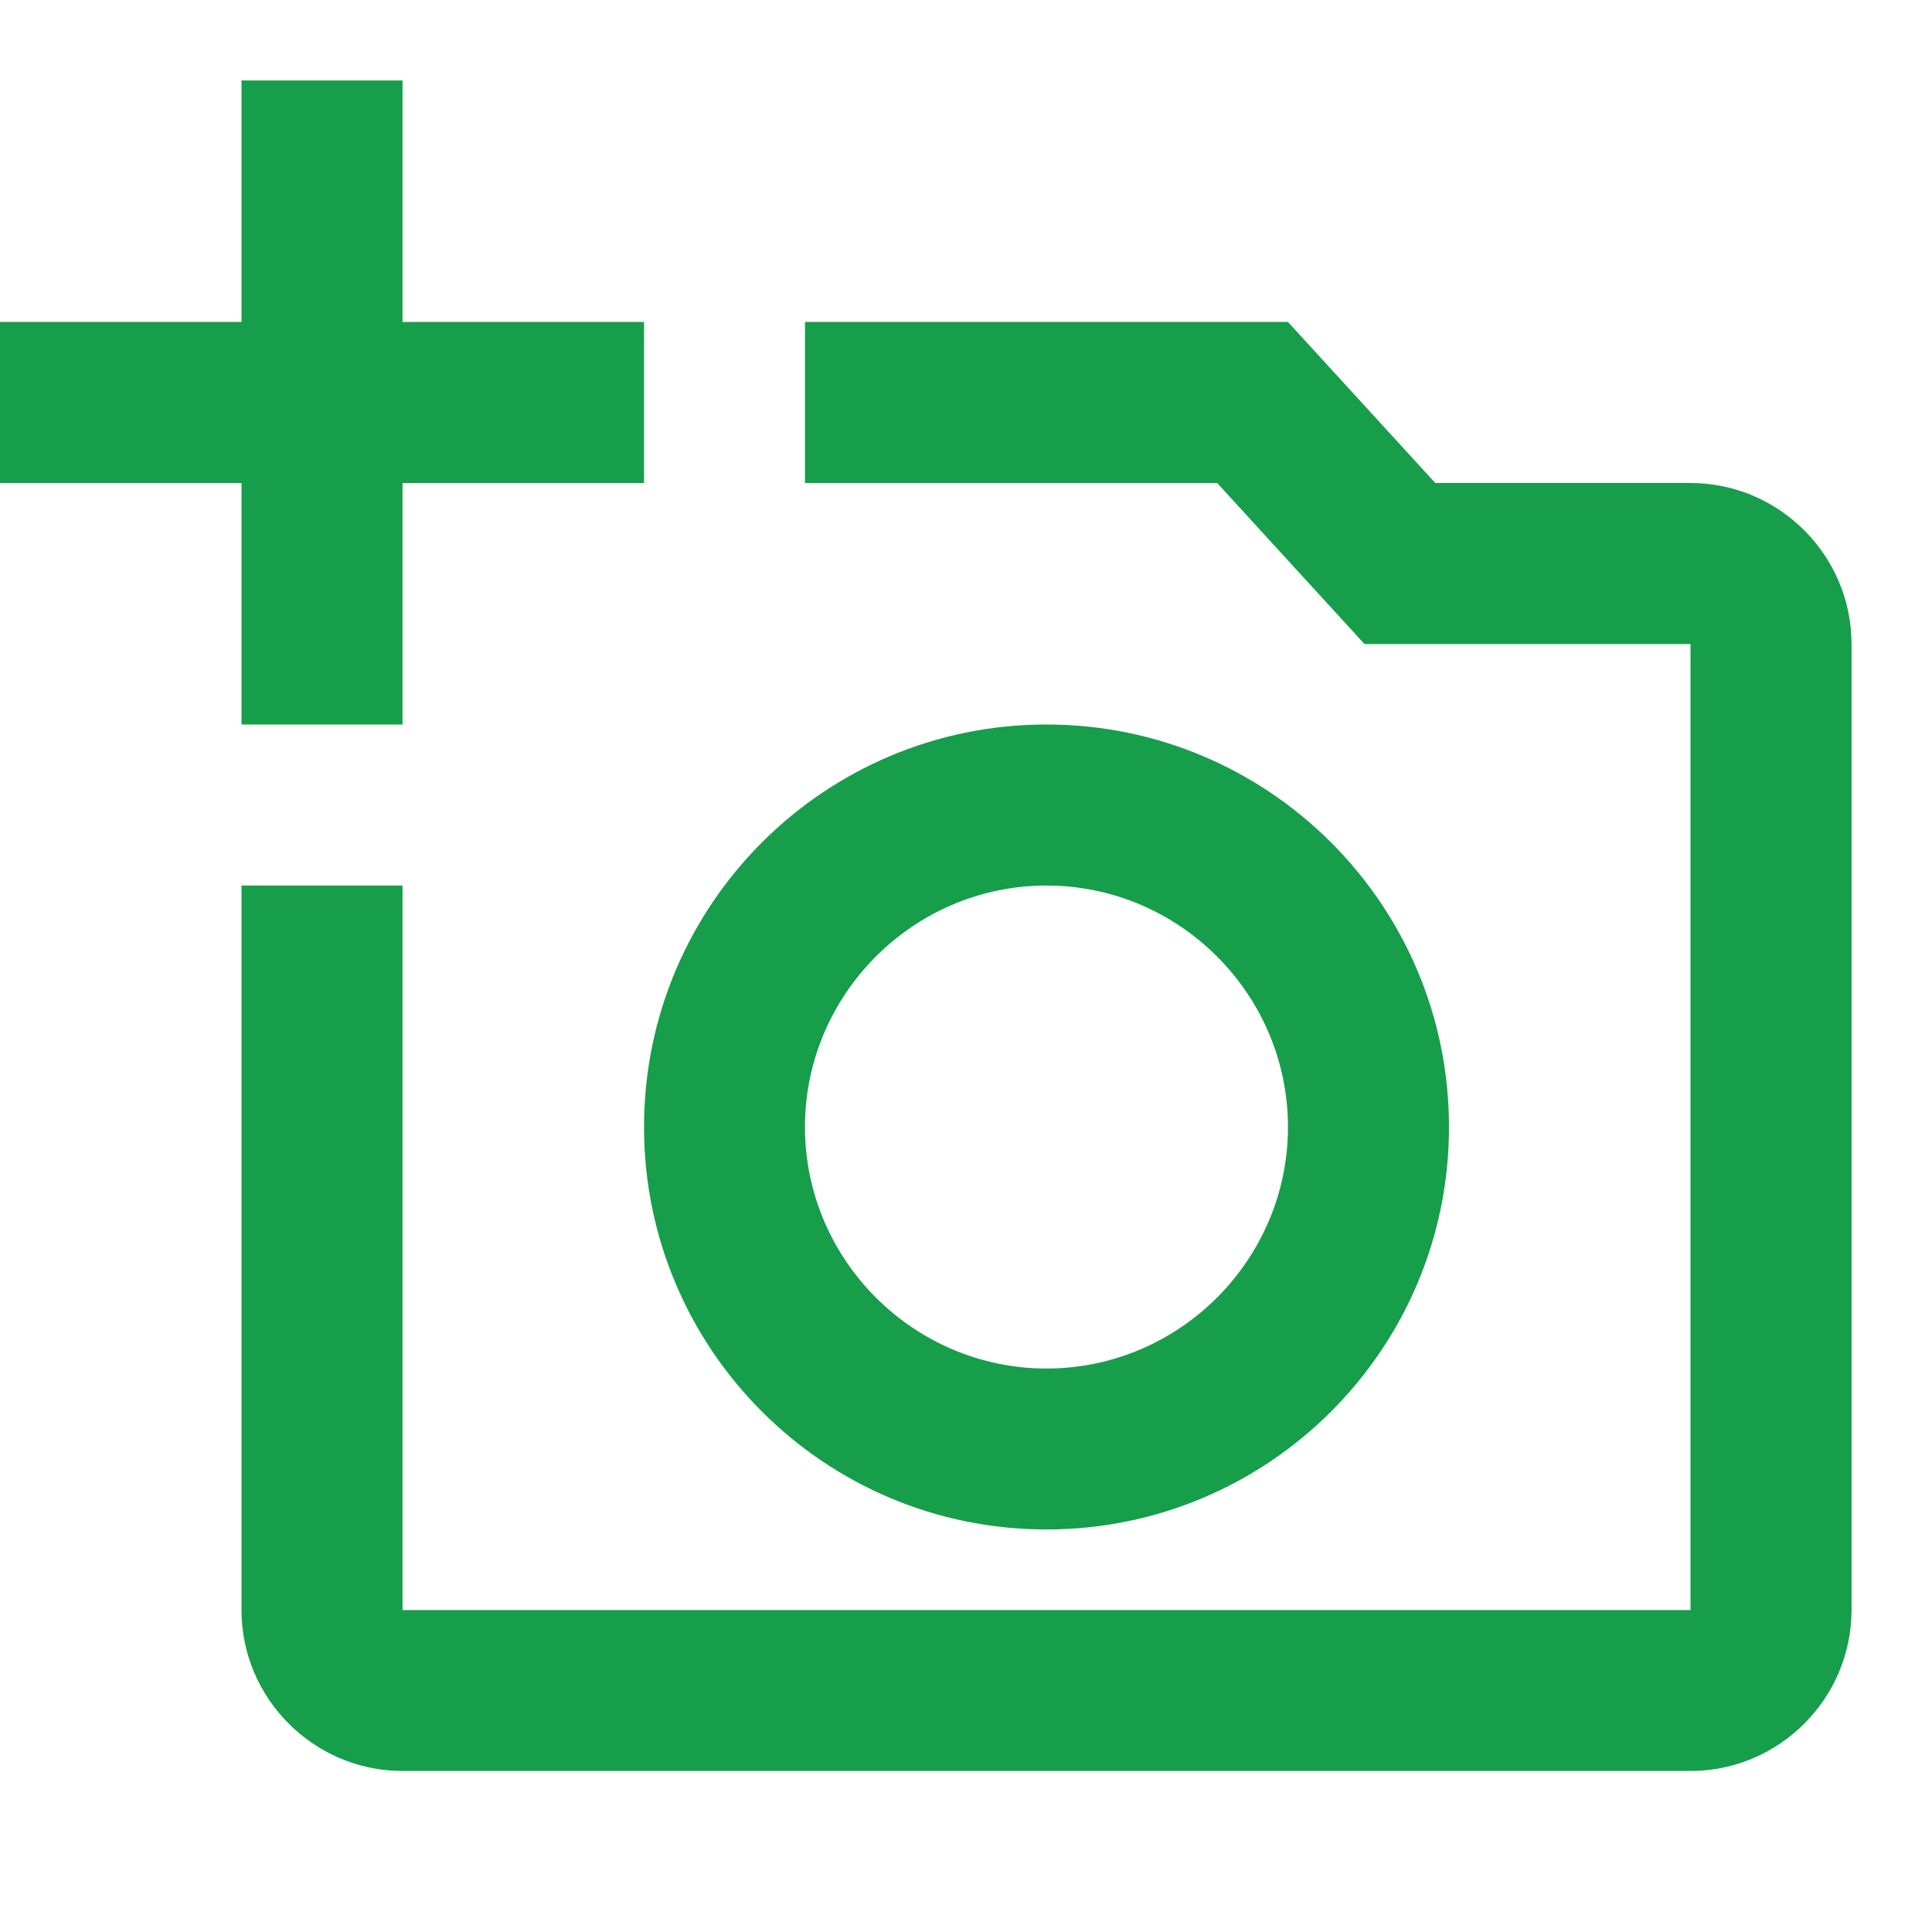
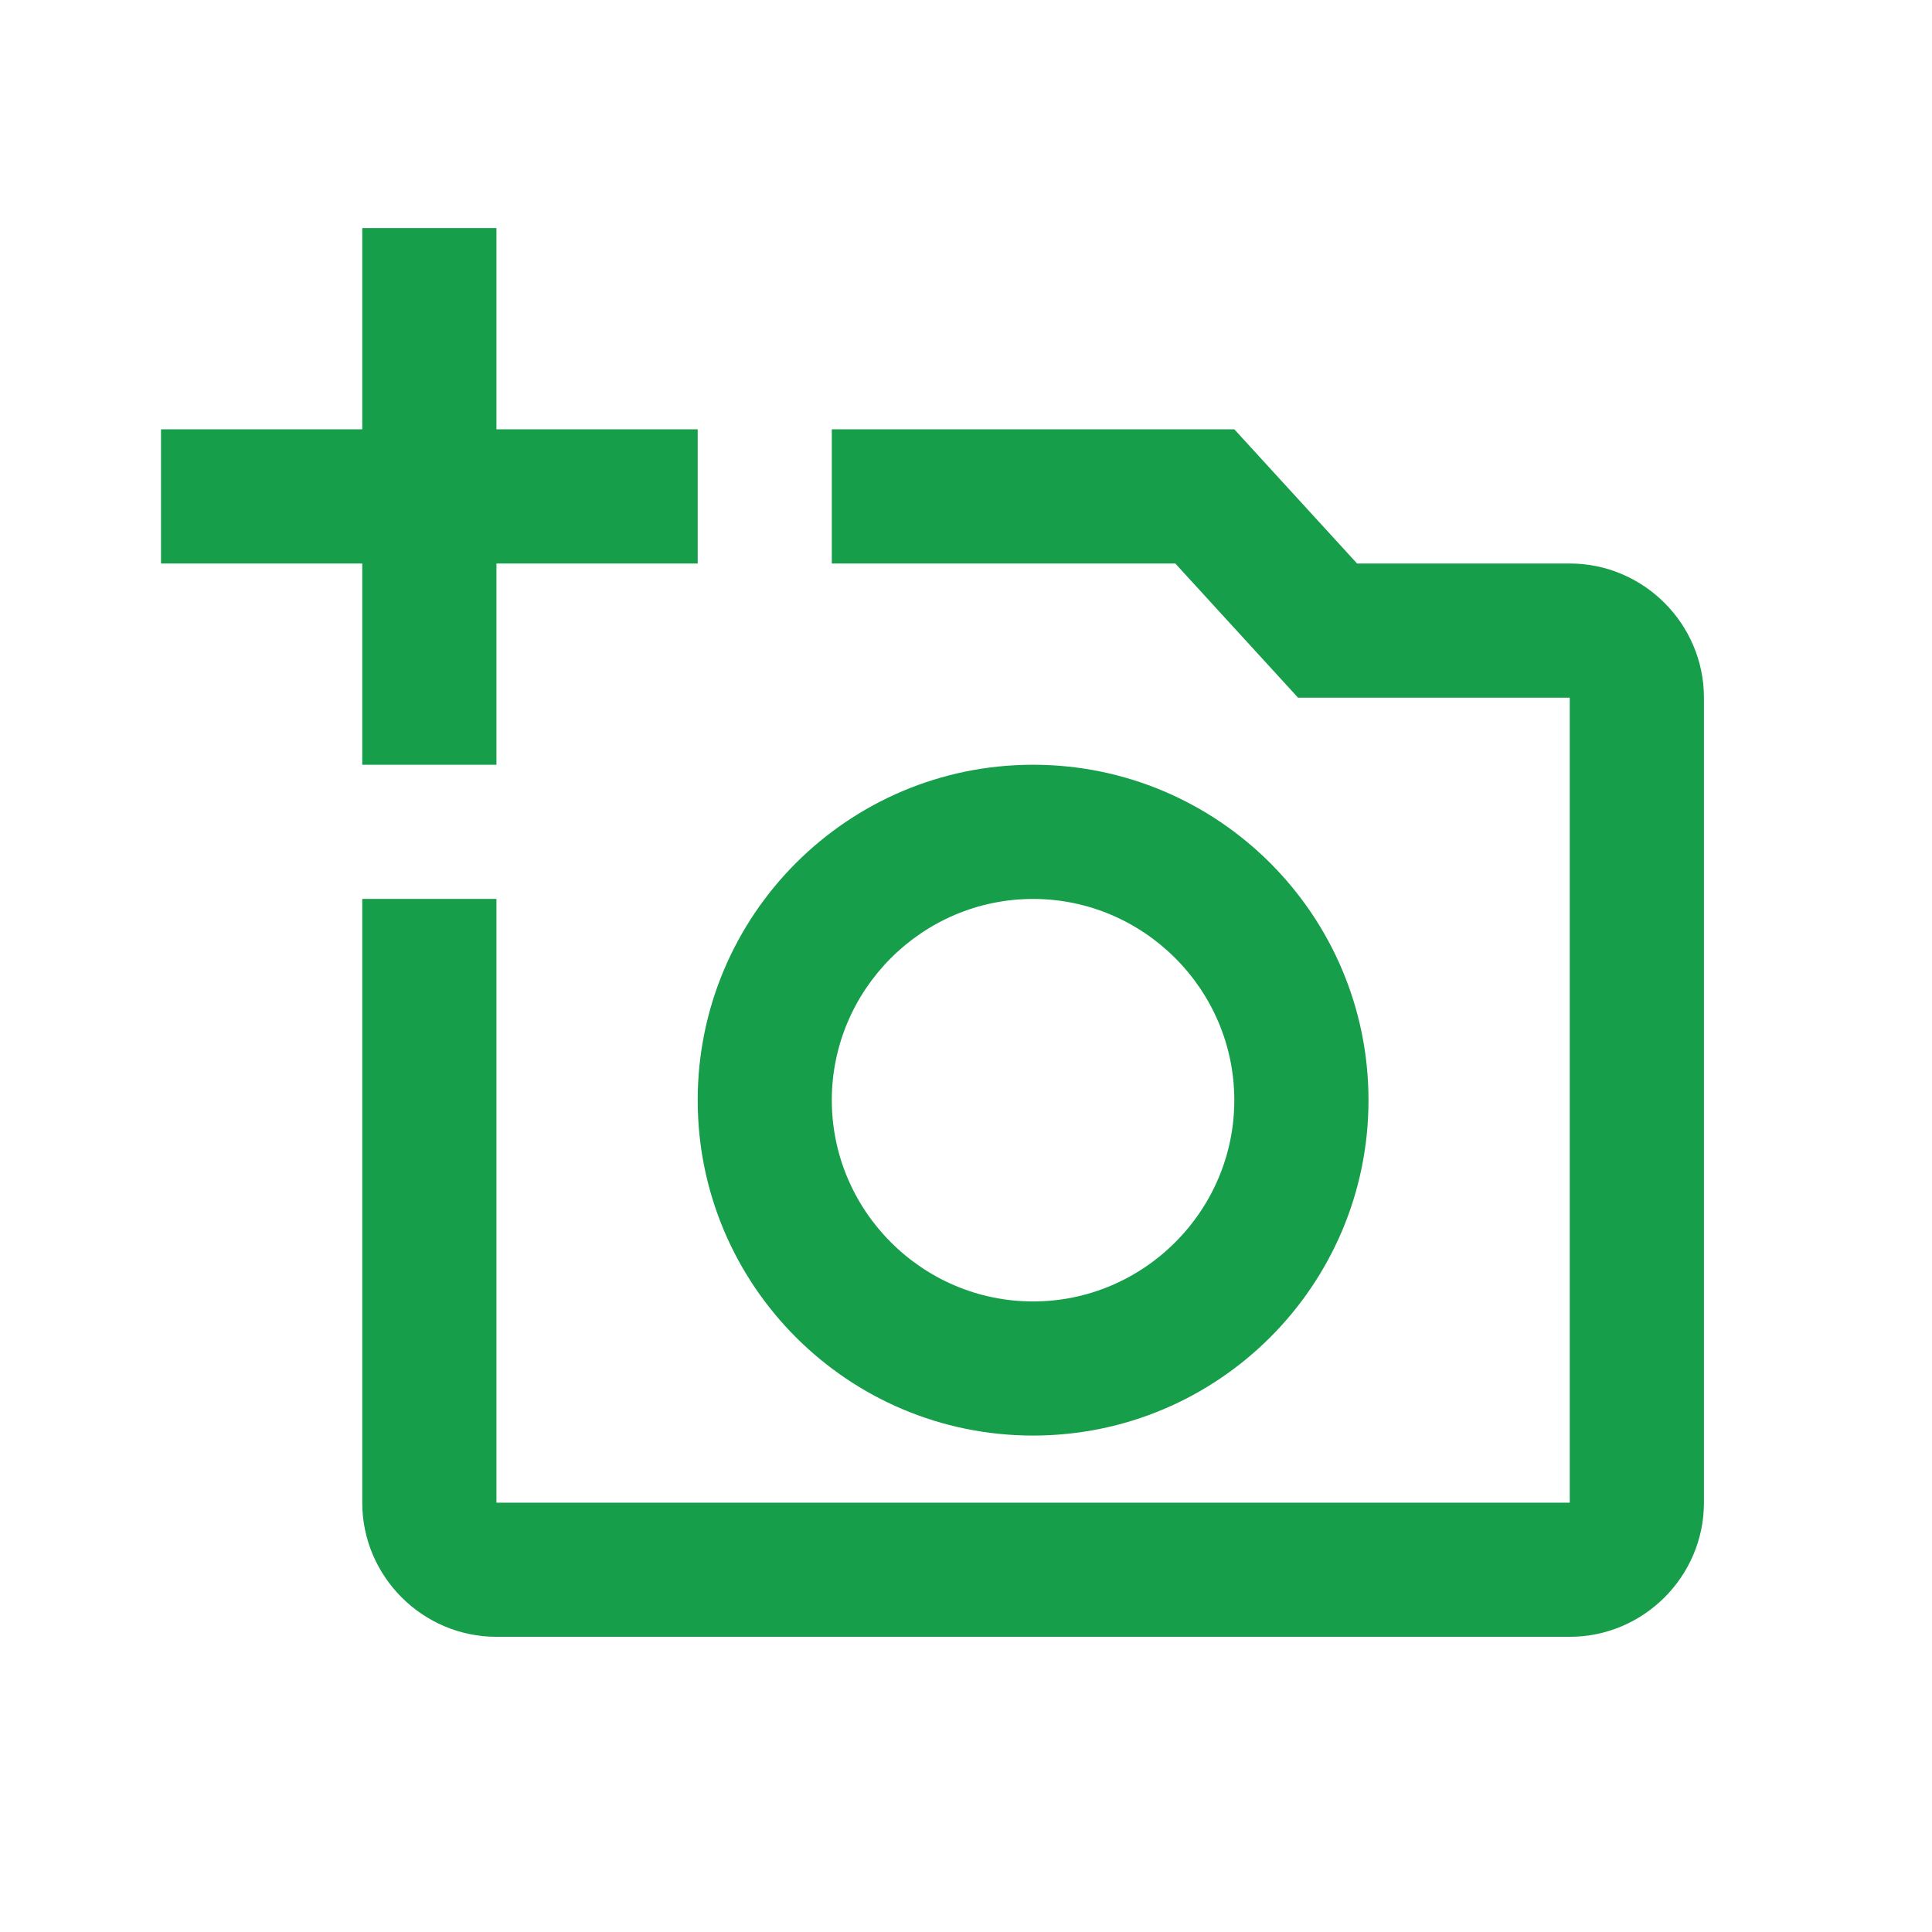
- <svg xmlns="http://www.w3.org/2000/svg" width="20" height="20" viewBox="0 0 20 20" fill="none">
-   <path d="M17.5 5H14.858L13.333 3.333H8.333V5H12.6L14.125 6.667H17.5V16.667H4.167V9.167H2.5V16.667C2.5 17.583 3.25 18.333 4.167 18.333H17.5C18.417 18.333 19.167 17.583 19.167 16.667V6.667C19.167 5.75 18.417 5 17.5 5ZM6.667 11.667C6.667 13.967 8.533 15.833 10.833 15.833C13.133 15.833 15 13.967 15 11.667C15 9.367 13.133 7.5 10.833 7.5C8.533 7.5 6.667 9.367 6.667 11.667ZM10.833 9.167C12.208 9.167 13.333 10.292 13.333 11.667C13.333 13.042 12.208 14.167 10.833 14.167C9.458 14.167 8.333 13.042 8.333 11.667C8.333 10.292 9.458 9.167 10.833 9.167ZM4.167 5H6.667V3.333H4.167V0.833H2.5V3.333H0V5H2.5V7.5H4.167V5Z" fill="#169E4A" />
+ <svg xmlns="http://www.w3.org/2000/svg" width="24" height="24" viewBox="0 0 24 24" fill="none">
+   <path d="M19.5 7H16.858L15.333 5.333H10.333V7H14.6L16.125 8.667H19.5V18.667H6.167V11.167H4.5V18.667C4.5 19.583 5.25 20.333 6.167 20.333H19.5C20.417 20.333 21.167 19.583 21.167 18.667V8.667C21.167 7.75 20.417 7 19.5 7ZM8.667 13.667C8.667 15.967 10.533 17.833 12.833 17.833C15.133 17.833 17 15.967 17 13.667C17 11.367 15.133 9.5 12.833 9.5C10.533 9.5 8.667 11.367 8.667 13.667ZM12.833 11.167C14.208 11.167 15.333 12.292 15.333 13.667C15.333 15.042 14.208 16.167 12.833 16.167C11.458 16.167 10.333 15.042 10.333 13.667C10.333 12.292 11.458 11.167 12.833 11.167ZM6.167 7H8.667V5.333H6.167V2.833H4.5V5.333H2V7H4.5V9.5H6.167V7Z" fill="#169E4A" />
</svg>
